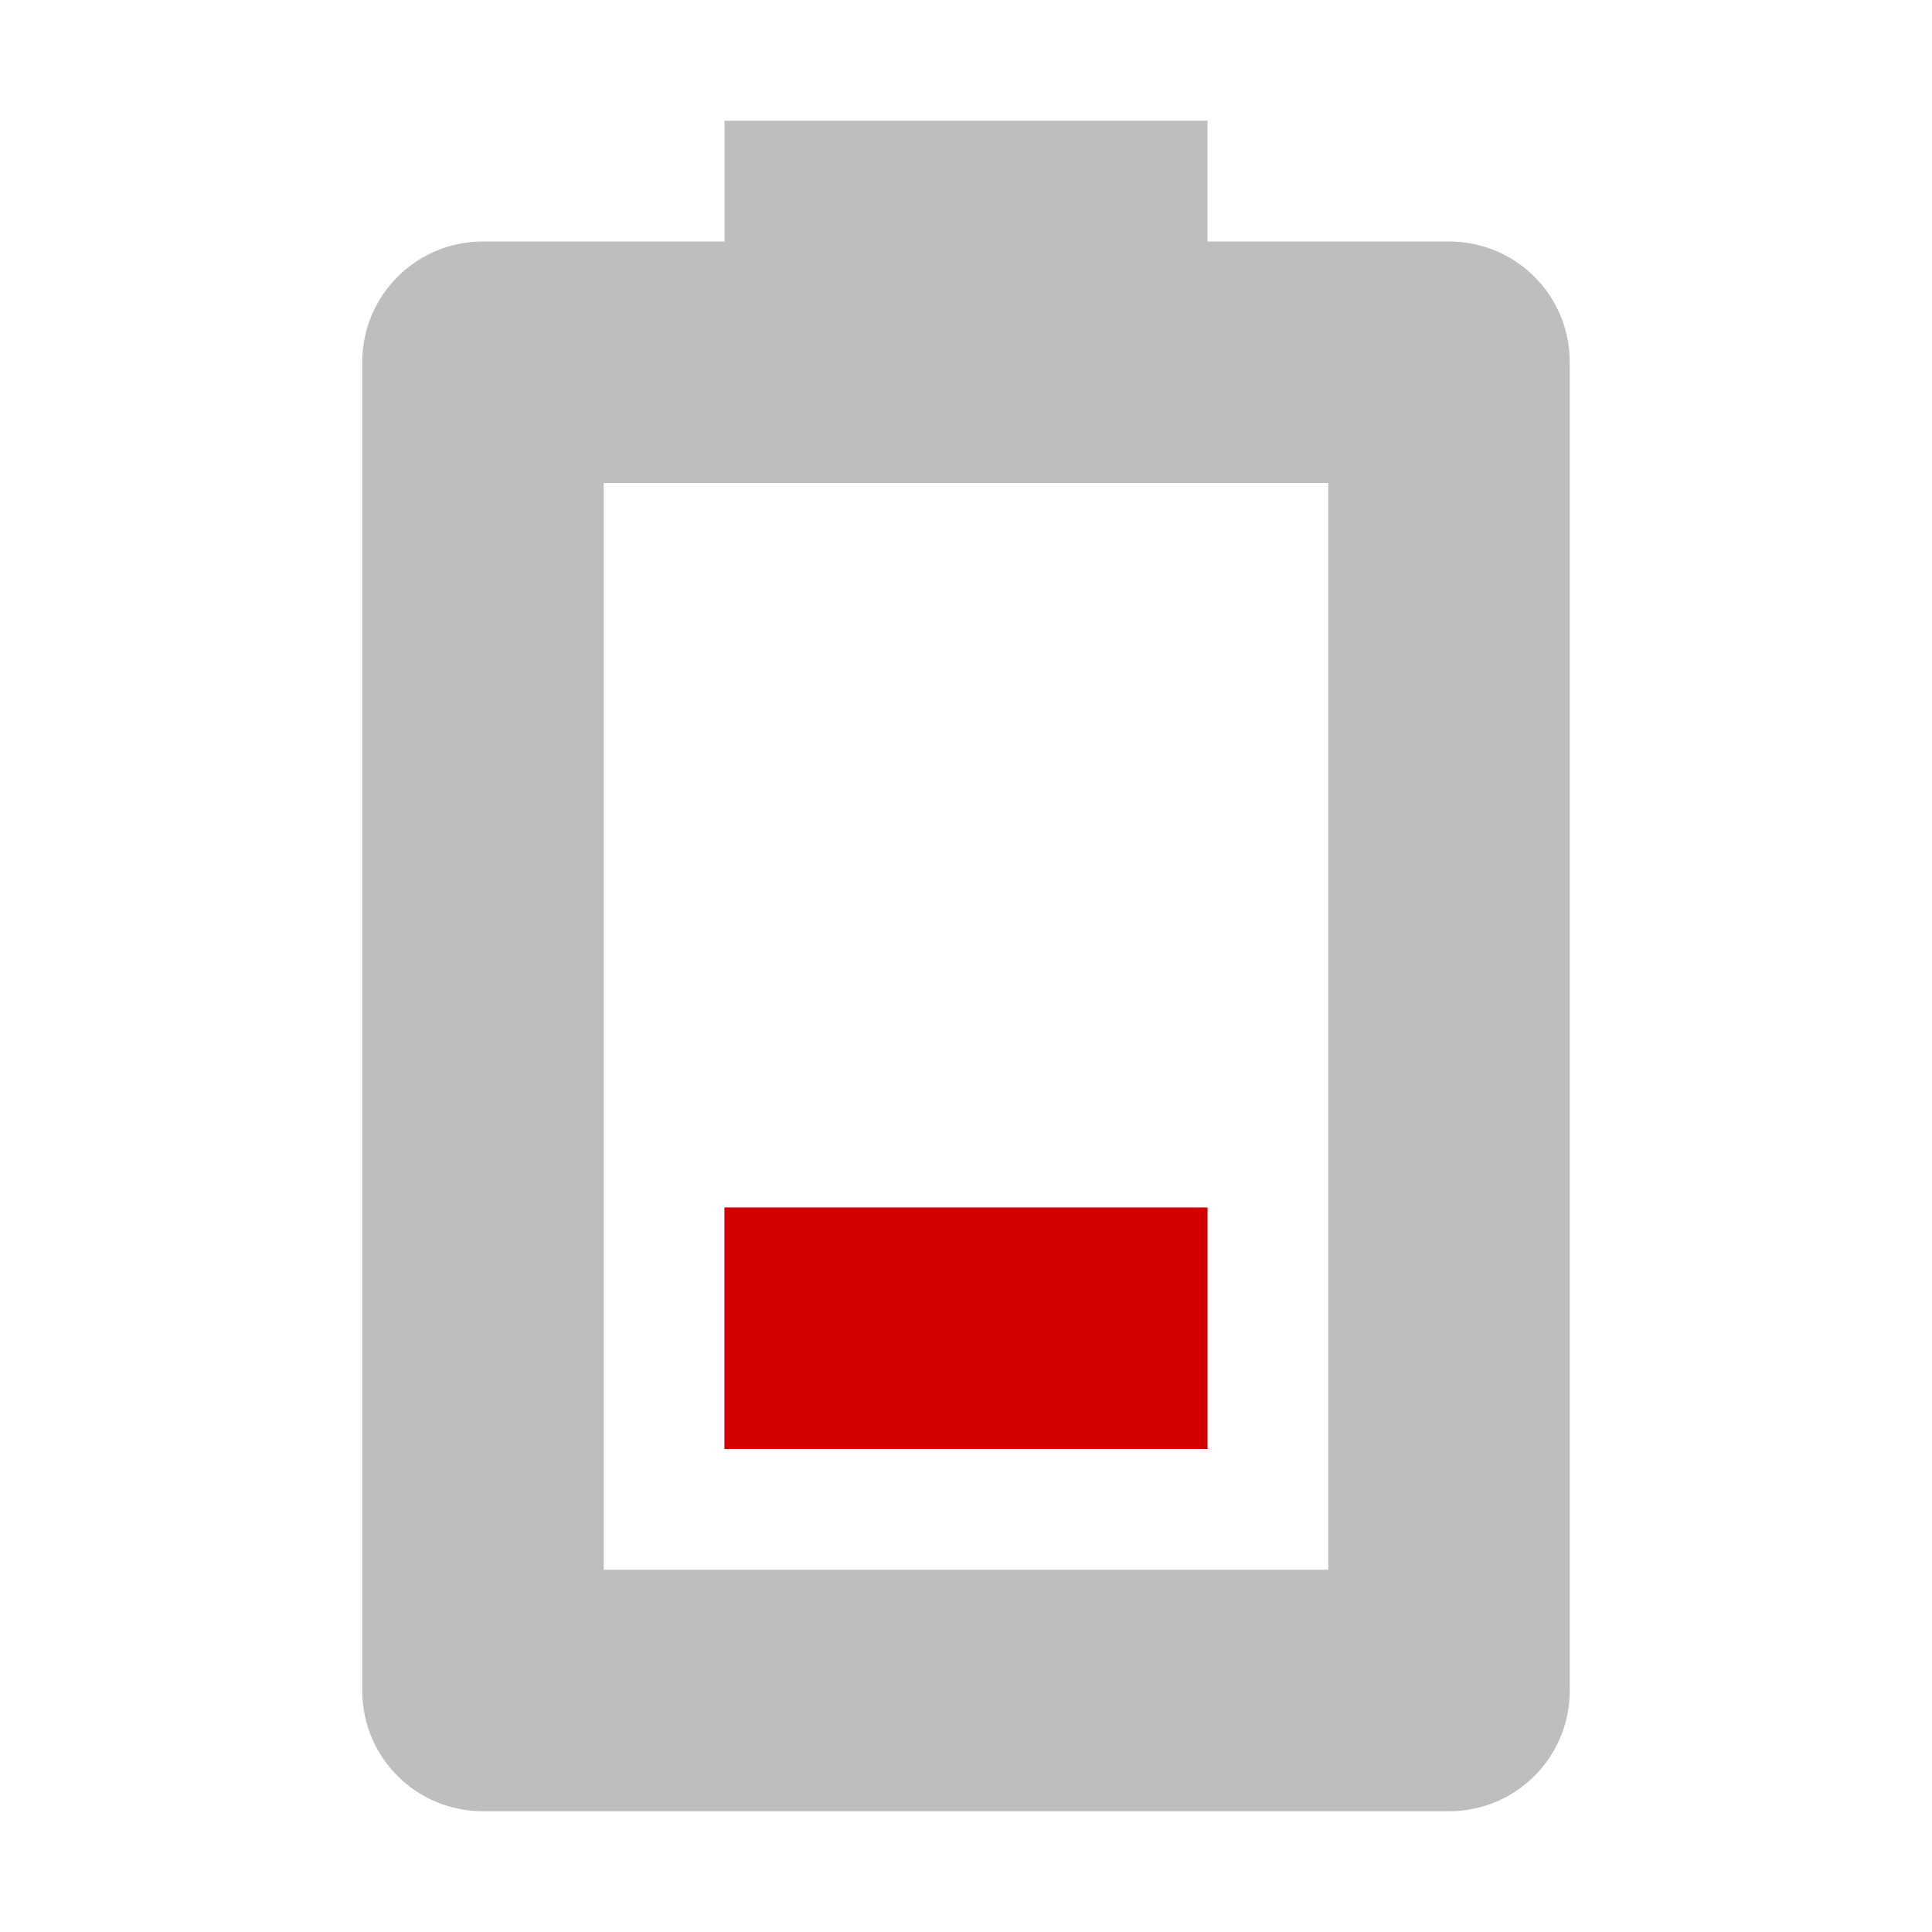
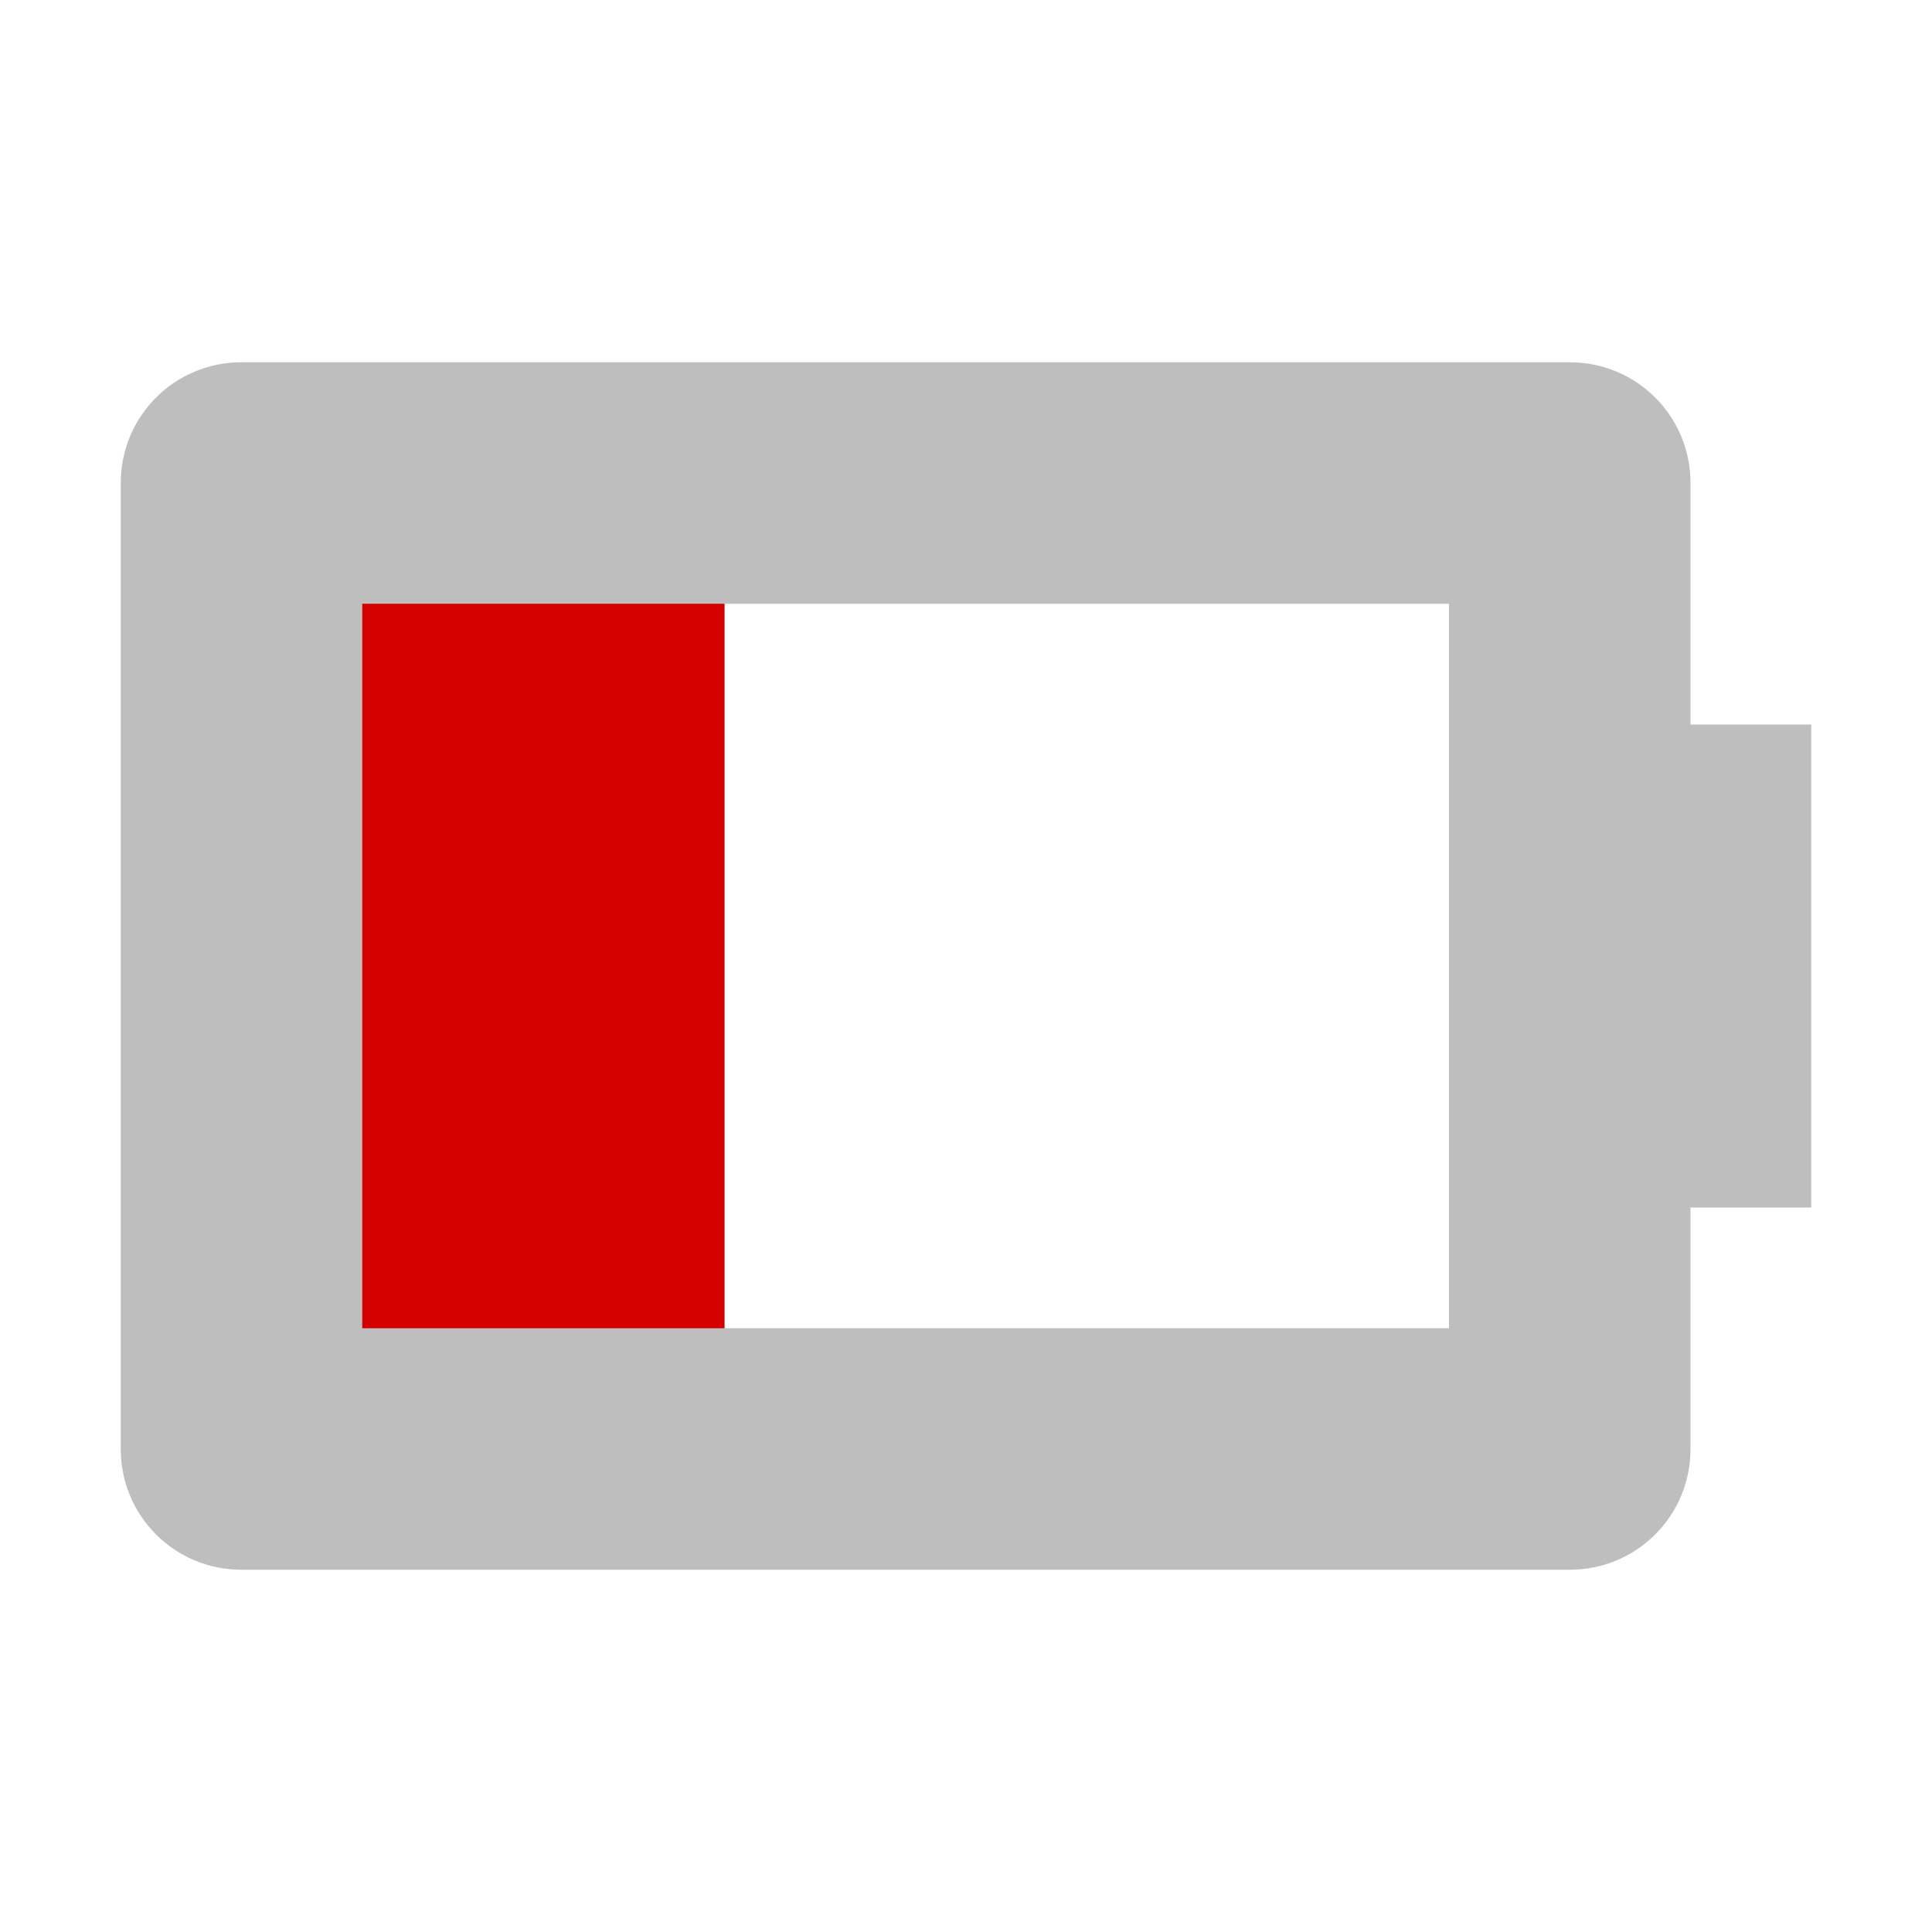
<svg xmlns="http://www.w3.org/2000/svg" width="16" height="16" version="1.1">
-   <path fill="#bebebe" d="m6 1v1h-2c-.554 0-1 .446-1 1v11c0 .554.446 1 1 1h8c.554 0 1-.446 1-1v-11c0-.554-.446-1-1-1h-2v-1zm-1 3h6v9h-6zm1 6v2h4v-2z" />
-   <path fill="#d40000" class="error" d="m6 10v2h4v-2z" />
+   <path d="m2 3c-0.554 0-1 0.446-1 1v8c0 0.554 0.446 1 1 1h11c0.554 0 1-0.446 1-1v-2h1v-4h-1v-2c0-0.554-0.446-1-1-1h-11zm4 2h6v6h-6v-1-4-1z" fill="#bebebe" />
+   <path class="error" d="m6 5h-3v6h3z" fill="#d40000" />
</svg>
